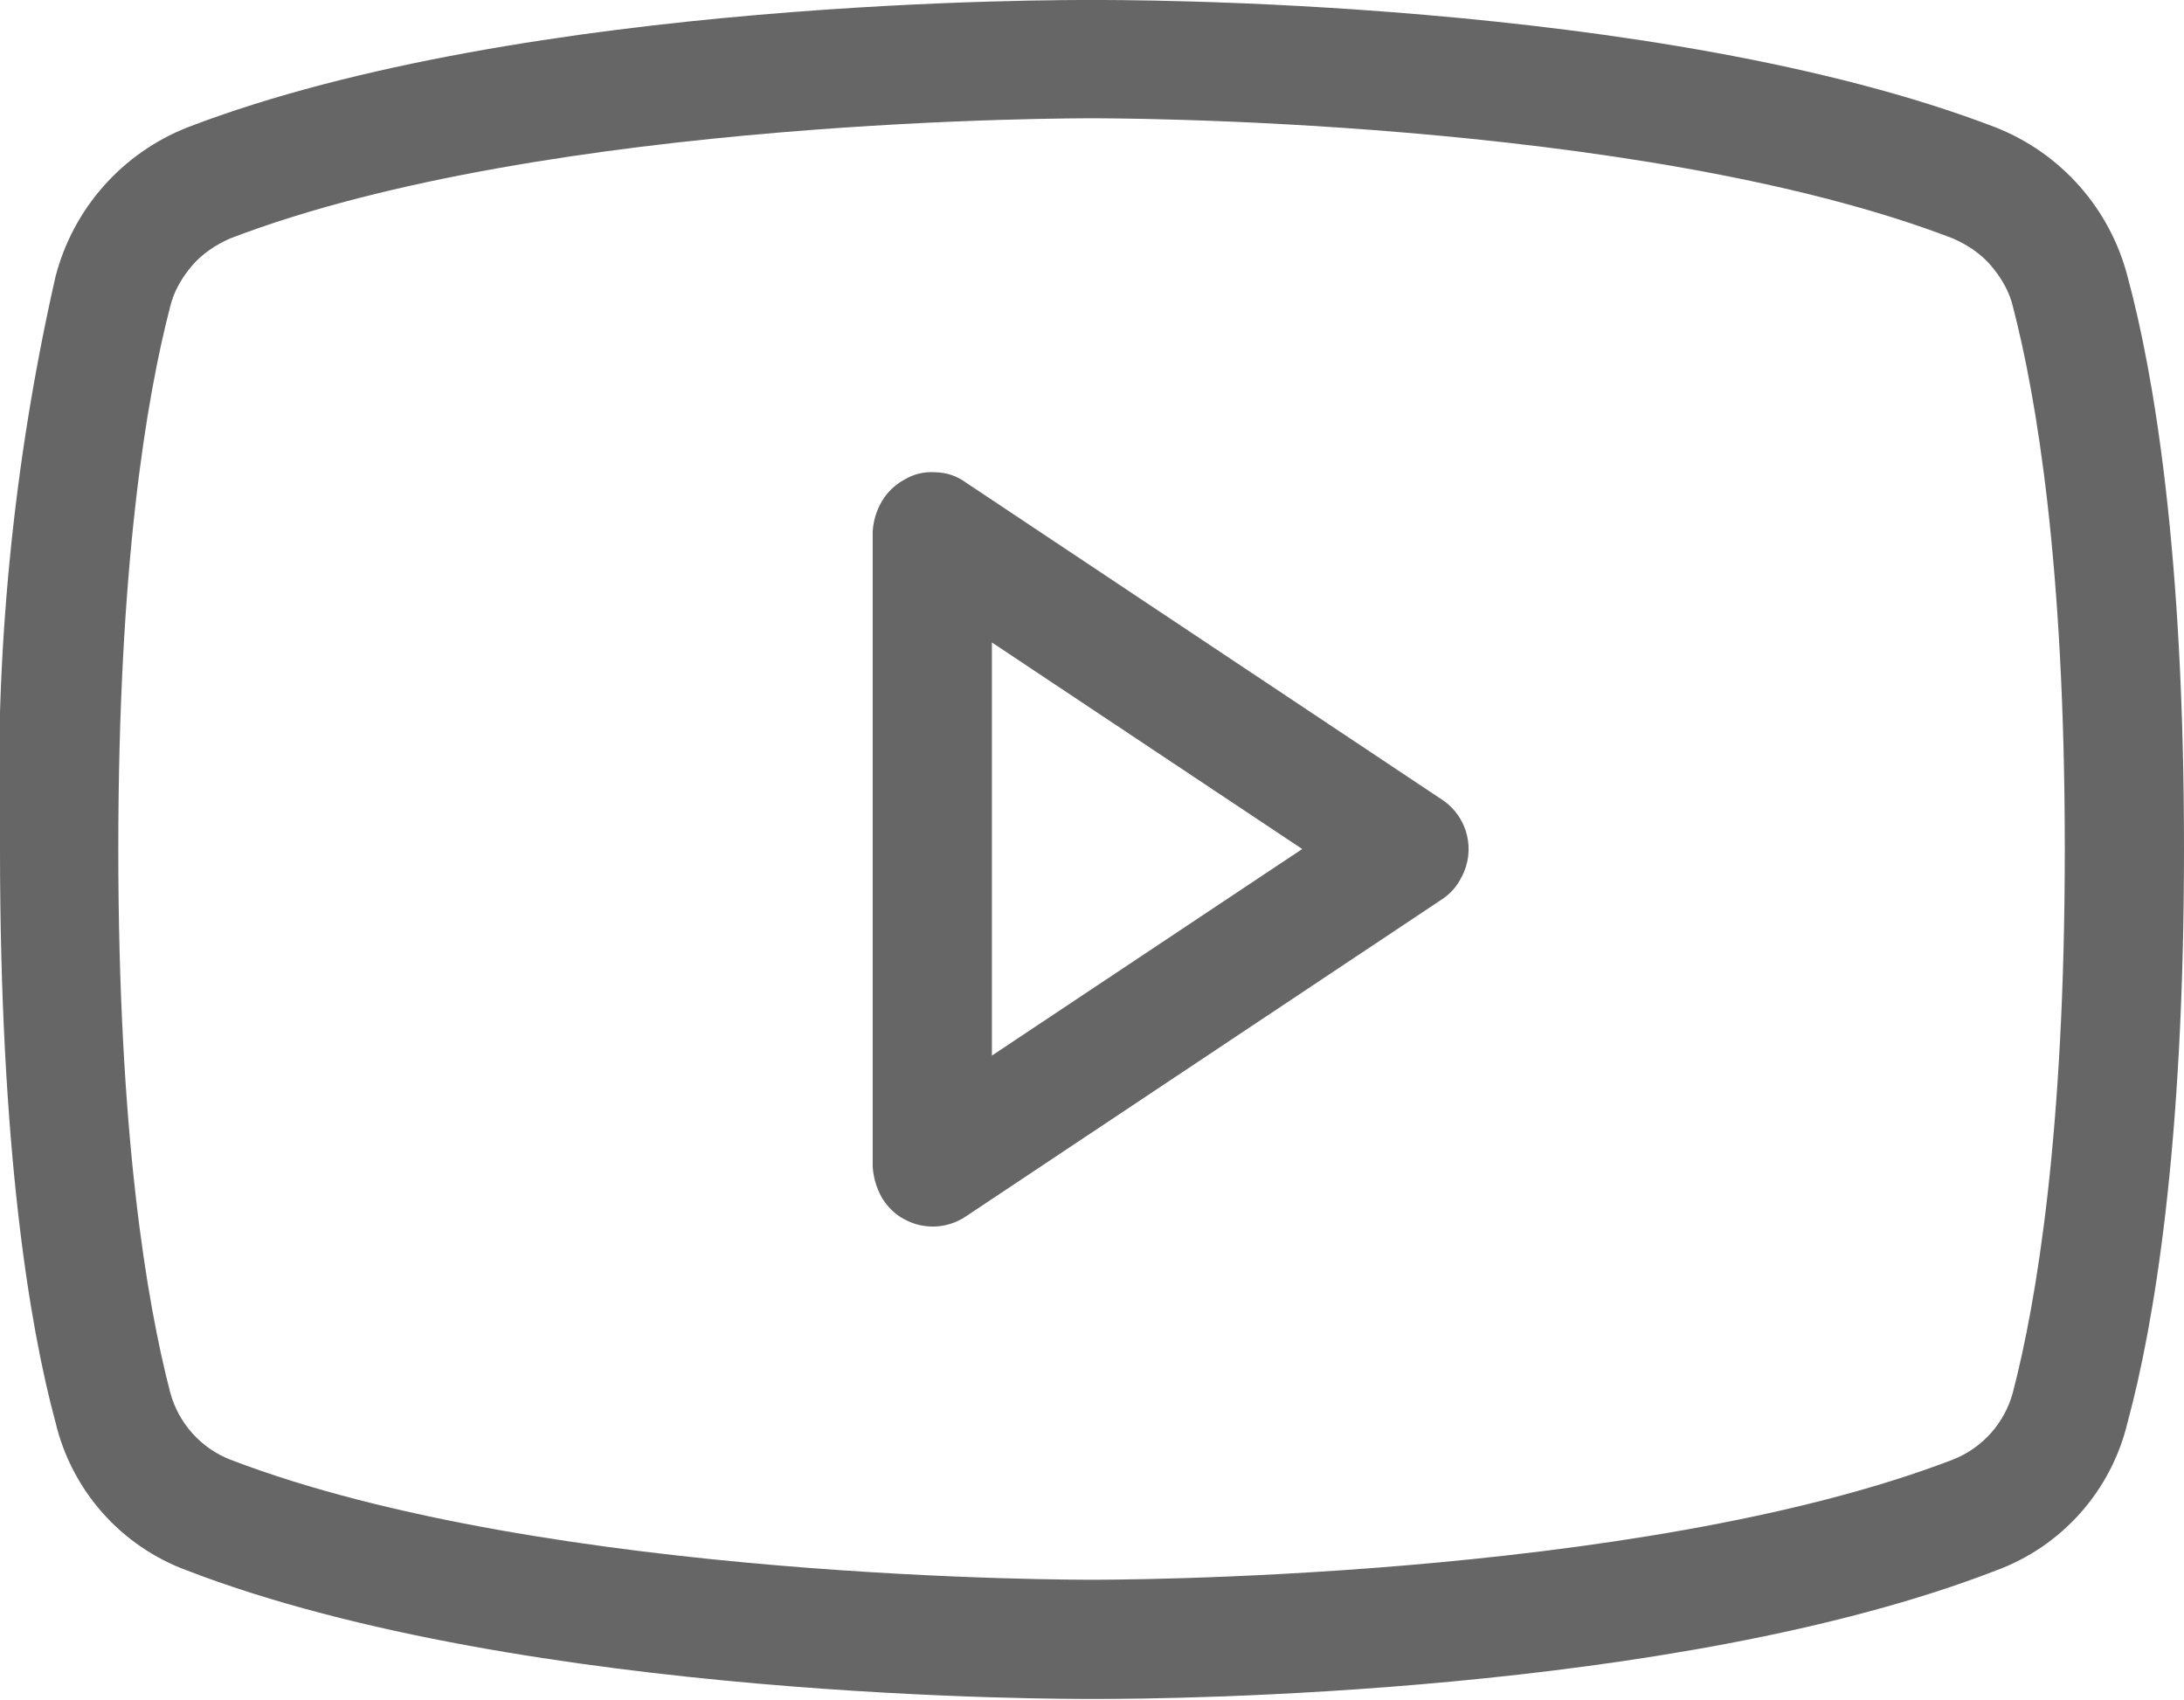
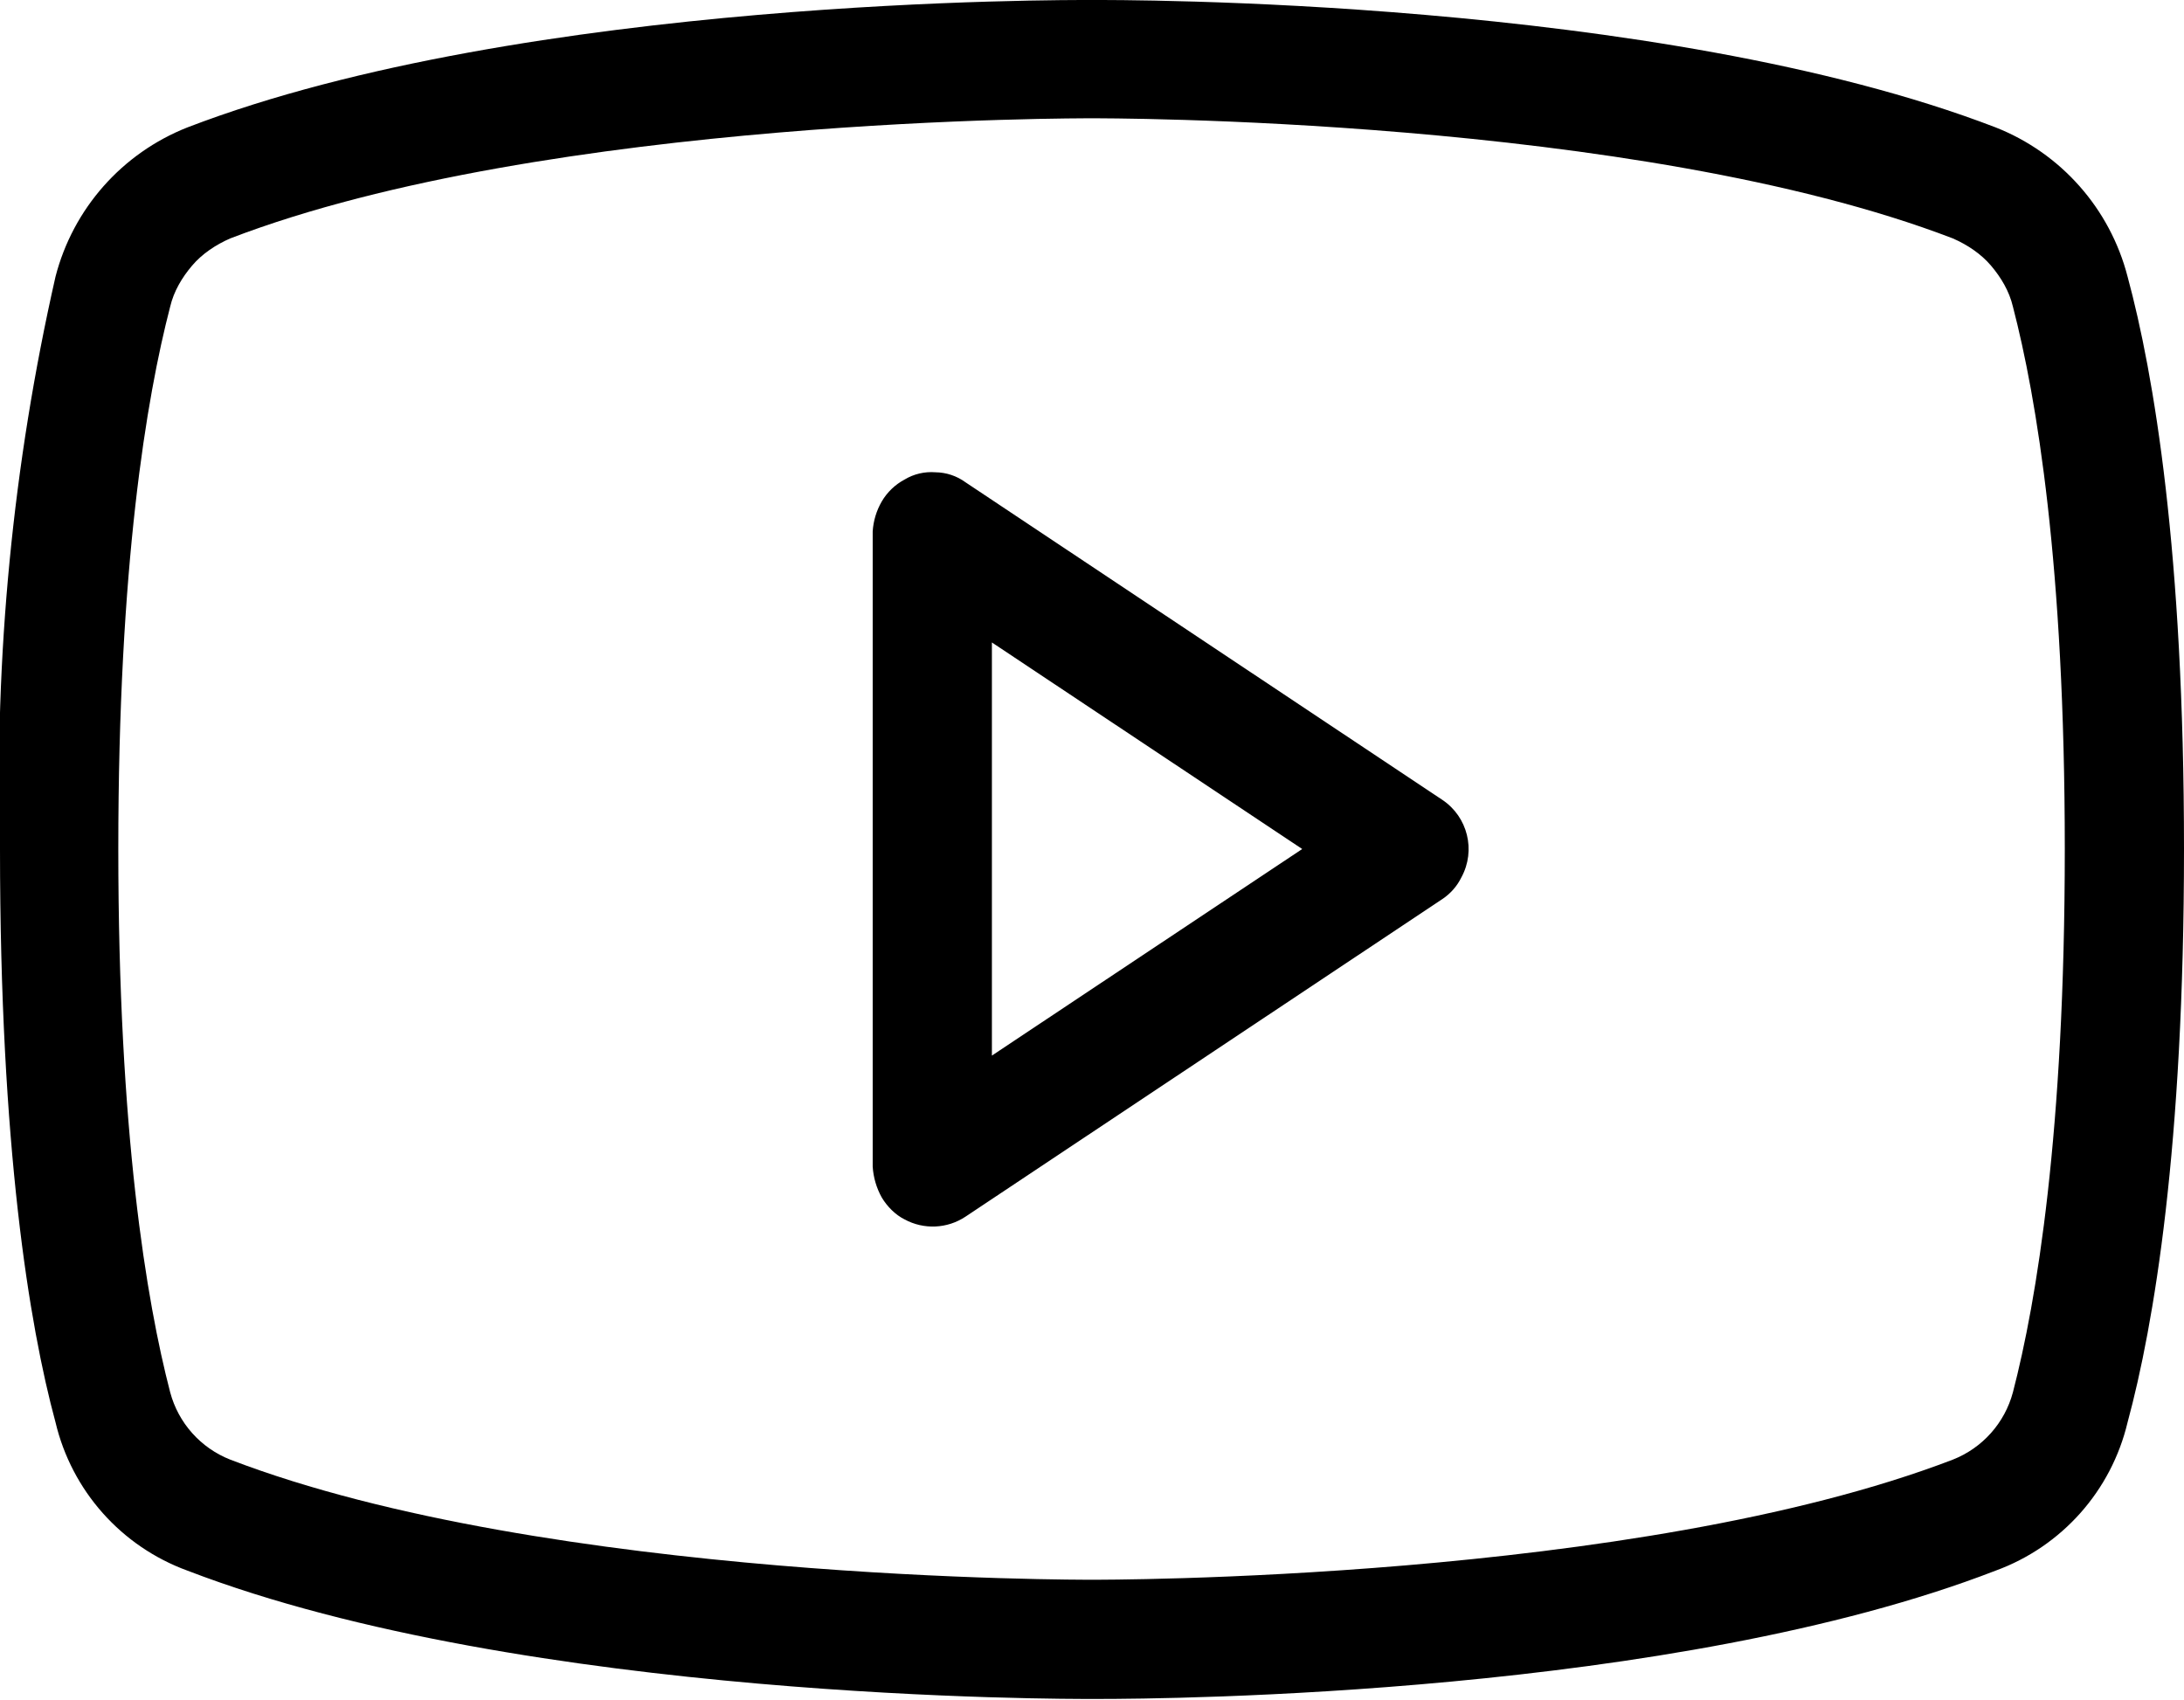
<svg xmlns="http://www.w3.org/2000/svg" viewBox="0 0 24 18.676" fill="none">
-   <path d="m15.85 8.79-5.24-3.49a.57.57 0 0 0-.33-.11.57.57 0 0 0-.34.08.64.64 0 0 0-.25.24.75.75 0 0 0-.1.33v6.98a.8.8 0 0 0 .1.34c.06.1.15.19.25.24a.65.65 0 0 0 .67-.03l5.24-3.49a.61.61 0 0 0 .21-.24.65.65 0 0 0-.21-.85Zm-4.95 2.81v-4.54l3.41 2.27-3.41 2.27Zm12.48-8.56a2.41 2.41 0 0 0-1.45-1.64c-3.72-1.43-9.68-1.4-9.93-1.4-.26 0-6.22-.03-9.94 1.4a2.41 2.41 0 0 0-1.45 1.64 25 25 0 0 0-.61 6.29c0 3.27.32 5.23.61 6.3a2.3 2.3 0 0 0 1.45 1.63c3.72 1.43 9.68 1.41 9.94 1.41h.07c.75 0 6.32-.04 9.86-1.41a2.3 2.3 0 0 0 1.45-1.63c.29-1.07.62-3.03.62-6.3 0-3.26-.33-5.22-.62-6.29Zm-1.26 12.26a1.1 1.1 0 0 1-.66.74c-3.49 1.34-9.4 1.32-9.46 1.32-.07 0-5.98.02-9.47-1.32a1.1 1.1 0 0 1-.66-.74c-.26-1-.57-2.85-.57-5.97 0-3.12.31-4.96.57-5.96.04-.17.13-.32.24-.45.11-.13.26-.23.42-.3 3.49-1.34 9.4-1.32 9.47-1.32.06 0 5.97-.02 9.46 1.32.16.07.31.17.42.3.11.13.2.28.24.45.26 1 .57 2.84.57 5.96s-.31 4.97-.57 5.97Z" fill="#666" />
+   <path d="m15.85 8.79-5.24-3.49a.57.57 0 0 0-.33-.11.57.57 0 0 0-.34.08.64.64 0 0 0-.25.24.75.75 0 0 0-.1.33v6.98a.8.8 0 0 0 .1.34c.06.1.15.19.25.24a.65.65 0 0 0 .67-.03l5.24-3.49a.61.61 0 0 0 .21-.24.65.65 0 0 0-.21-.85Zm-4.95 2.81v-4.54l3.41 2.27-3.41 2.27Zm12.48-8.56a2.41 2.41 0 0 0-1.45-1.64c-3.72-1.43-9.68-1.4-9.93-1.4-.26 0-6.22-.03-9.94 1.4a2.41 2.41 0 0 0-1.45 1.64 25 25 0 0 0-.61 6.29c0 3.27.32 5.23.61 6.3a2.3 2.3 0 0 0 1.45 1.63c3.72 1.43 9.68 1.41 9.94 1.41h.07c.75 0 6.32-.04 9.86-1.41a2.3 2.3 0 0 0 1.45-1.63c.29-1.07.62-3.03.62-6.3 0-3.26-.33-5.22-.62-6.29Zm-1.26 12.26a1.1 1.1 0 0 1-.66.74c-3.49 1.34-9.4 1.32-9.46 1.32-.07 0-5.98.02-9.47-1.32a1.1 1.1 0 0 1-.66-.74c-.26-1-.57-2.85-.57-5.97 0-3.12.31-4.96.57-5.96.04-.17.13-.32.24-.45.11-.13.26-.23.42-.3 3.49-1.34 9.4-1.32 9.47-1.32.06 0 5.97-.02 9.46 1.32.16.07.31.17.42.3.11.13.2.28.24.45.26 1 .57 2.84.57 5.96s-.31 4.97-.57 5.97Z" fill="currentColor" />
</svg>
